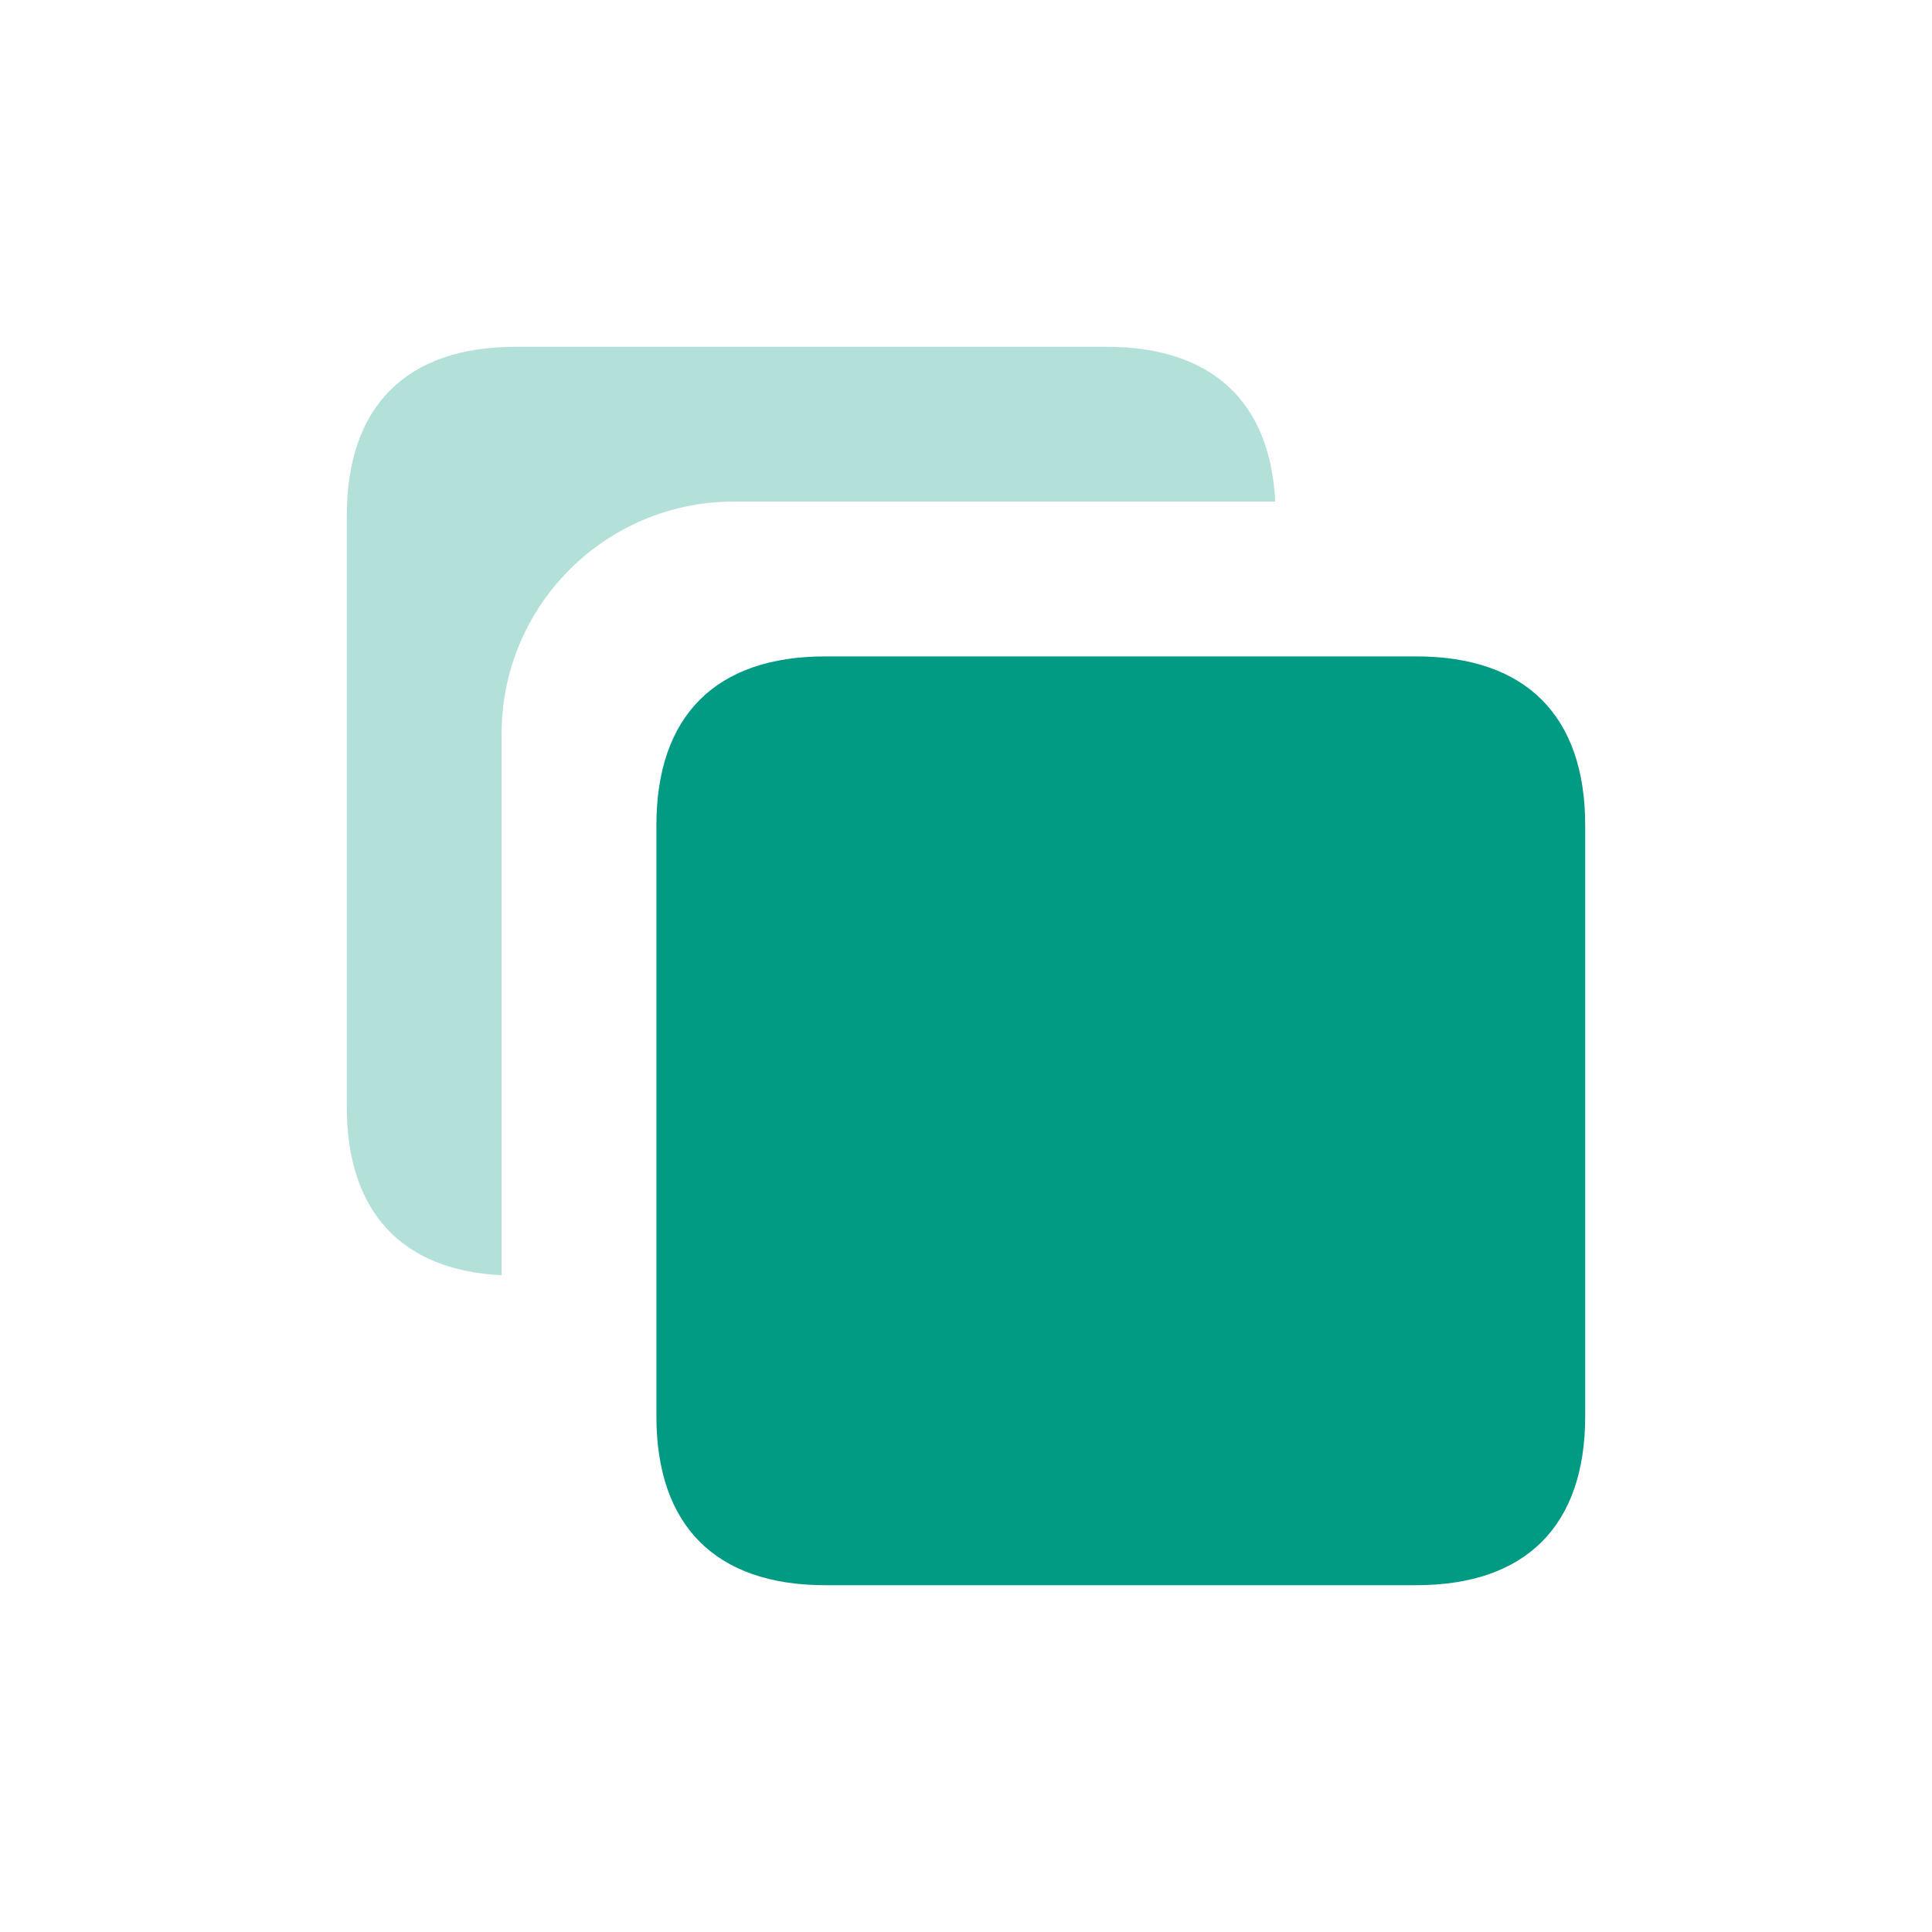
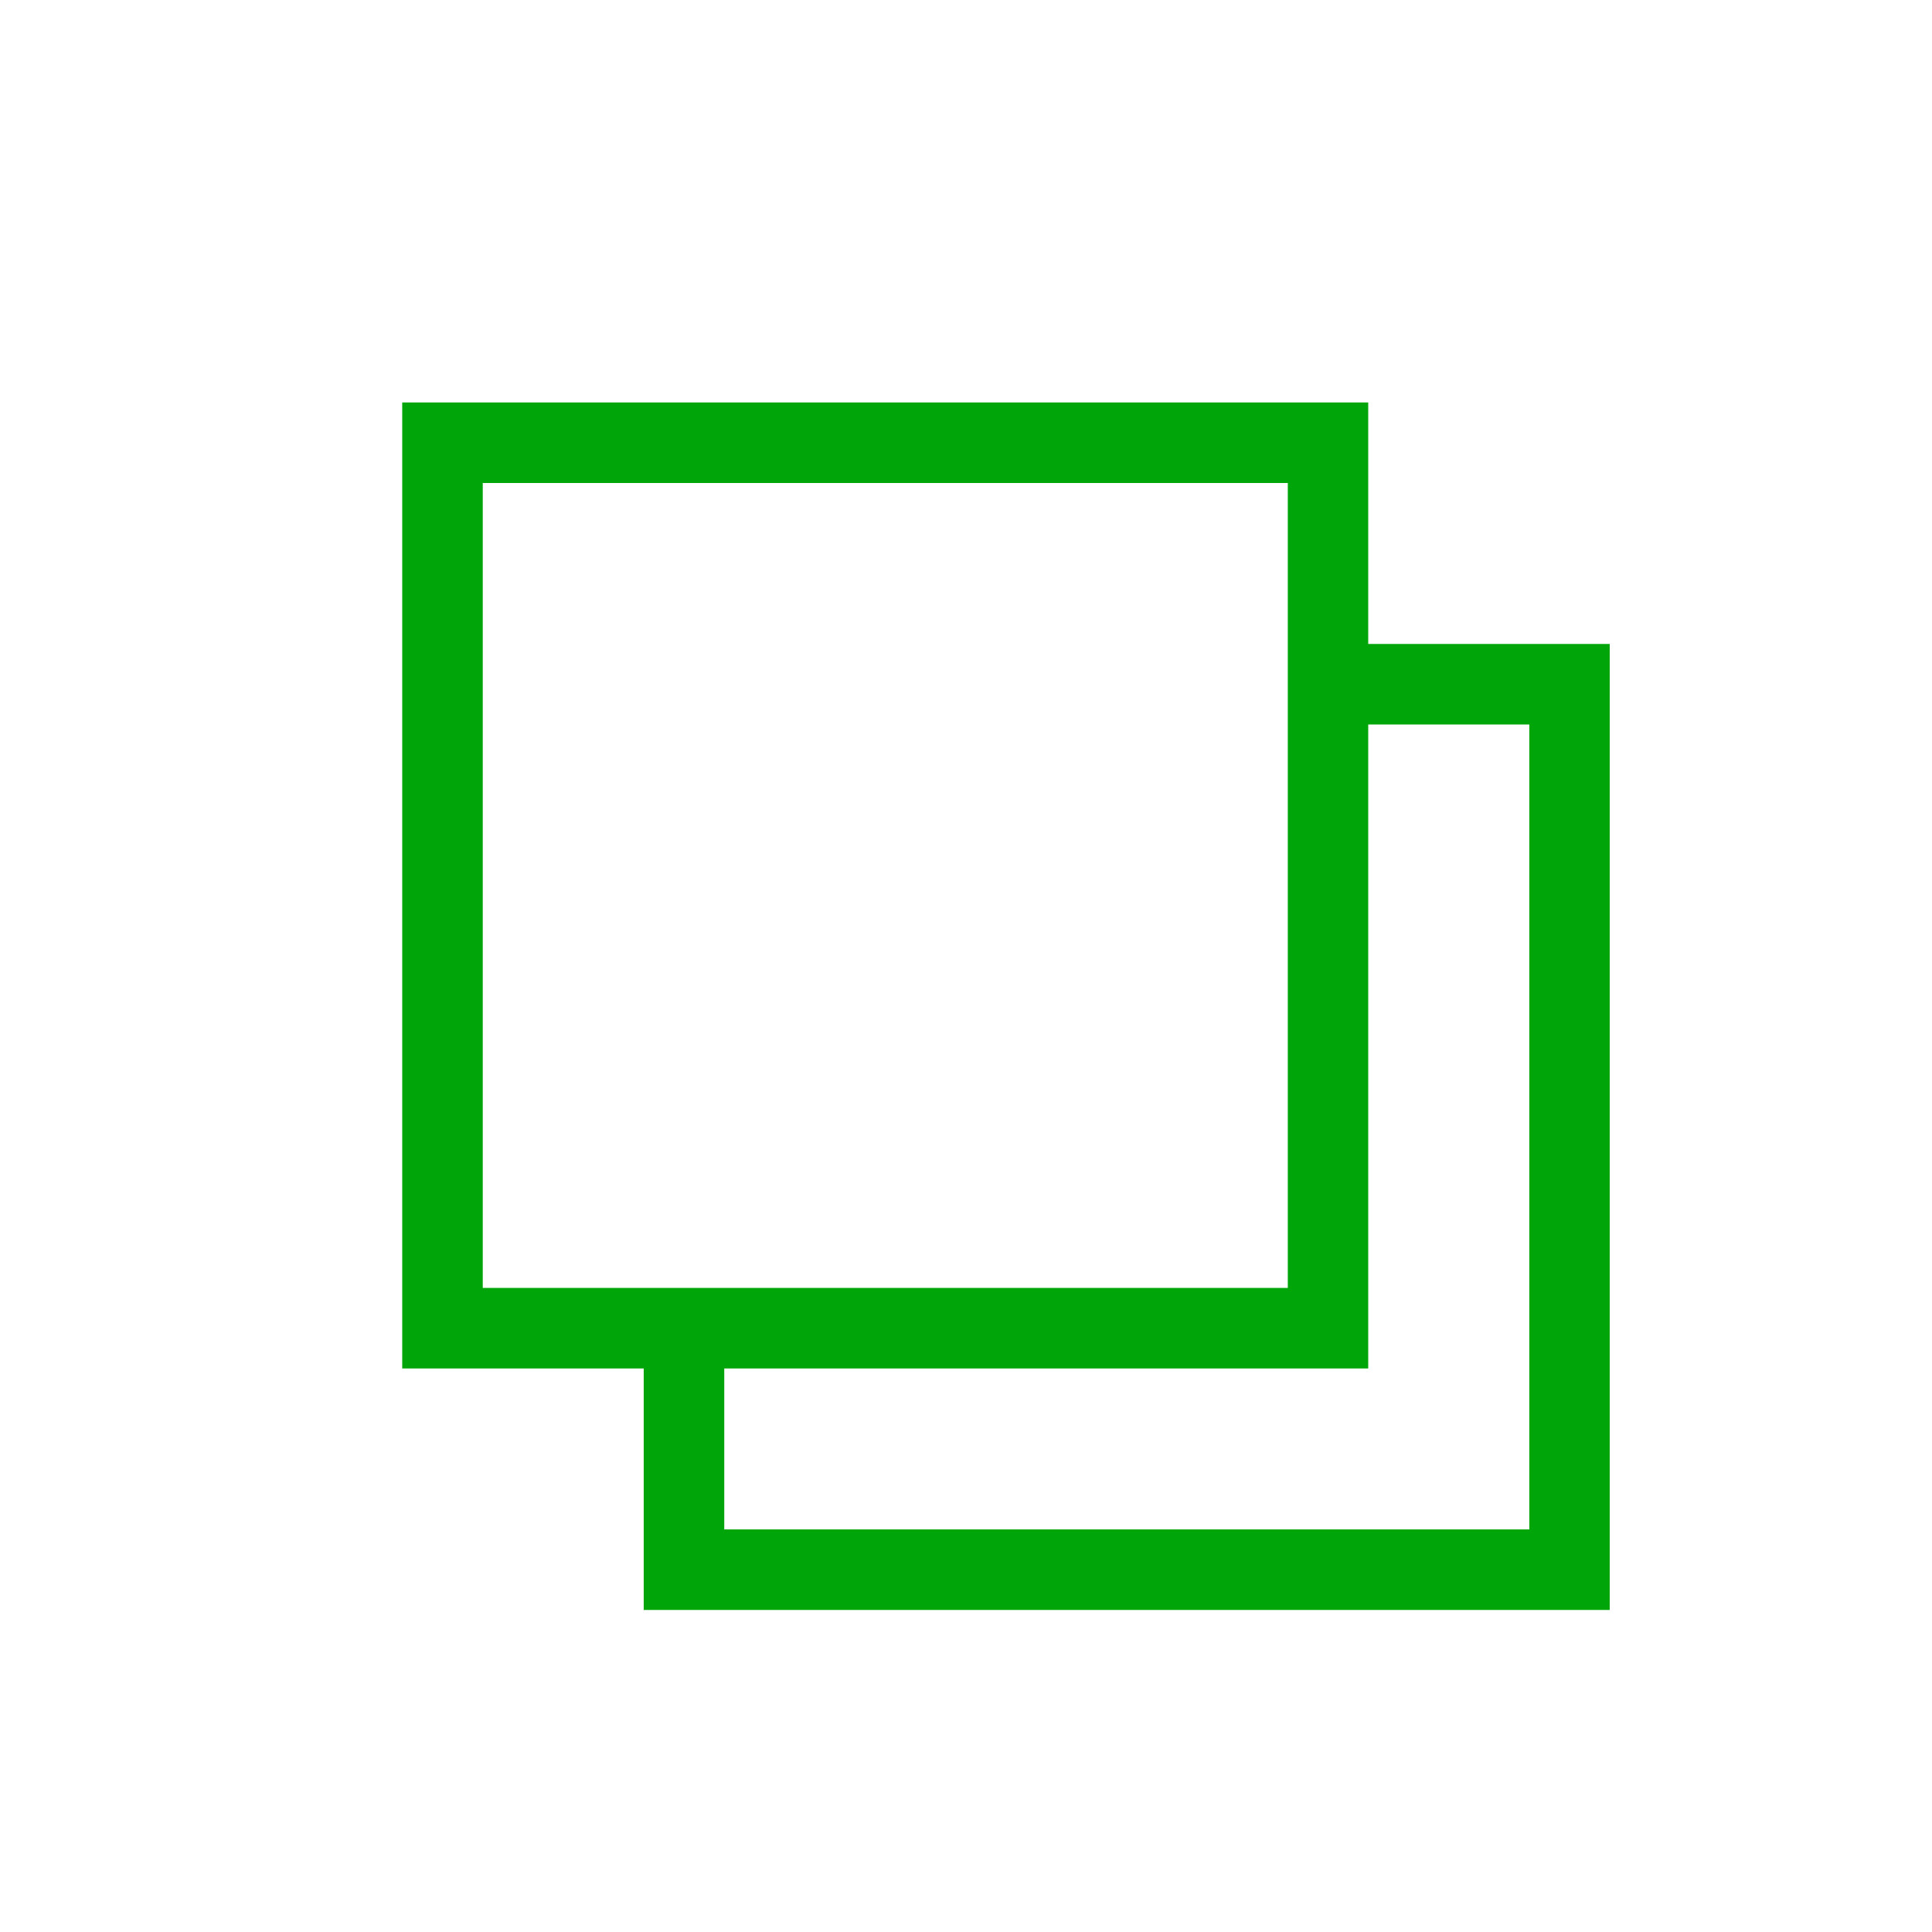
- <svg xmlns="http://www.w3.org/2000/svg" width="16" height="16" fill="none" class="svg-class">
-   <path opacity=".3" d="M10.561 4.154H6.077a1.923 1.923 0 0 0-1.923 1.923v4.484c-.832-.041-1.282-.529-1.282-1.396V4.271c0-.907.492-1.399 1.399-1.399h4.894c.867 0 1.355.45 1.396 1.282Z" fill="#019B83" />
-   <path d="M6.834 5.436h4.895c.907 0 1.399.492 1.399 1.399v4.894c0 .907-.492 1.399-1.399 1.399H6.834c-.906 0-1.398-.492-1.398-1.399V6.835c0-.907.492-1.399 1.398-1.399Z" fill="#019B83" />
+ <svg xmlns="http://www.w3.org/2000/svg" width="16" height="16" viewBox="0 0 16 16" fill="none">
+   <path d="M11.331 5.333H13.331V13.333H5.331V11.333H3.331V3.333H11.331V5.333ZM11.331 6V11.333H5.998V12.666H12.665V6H11.331ZM3.998 4V10.666H10.665V4H3.998Z" fill="#00A609" />
</svg>
